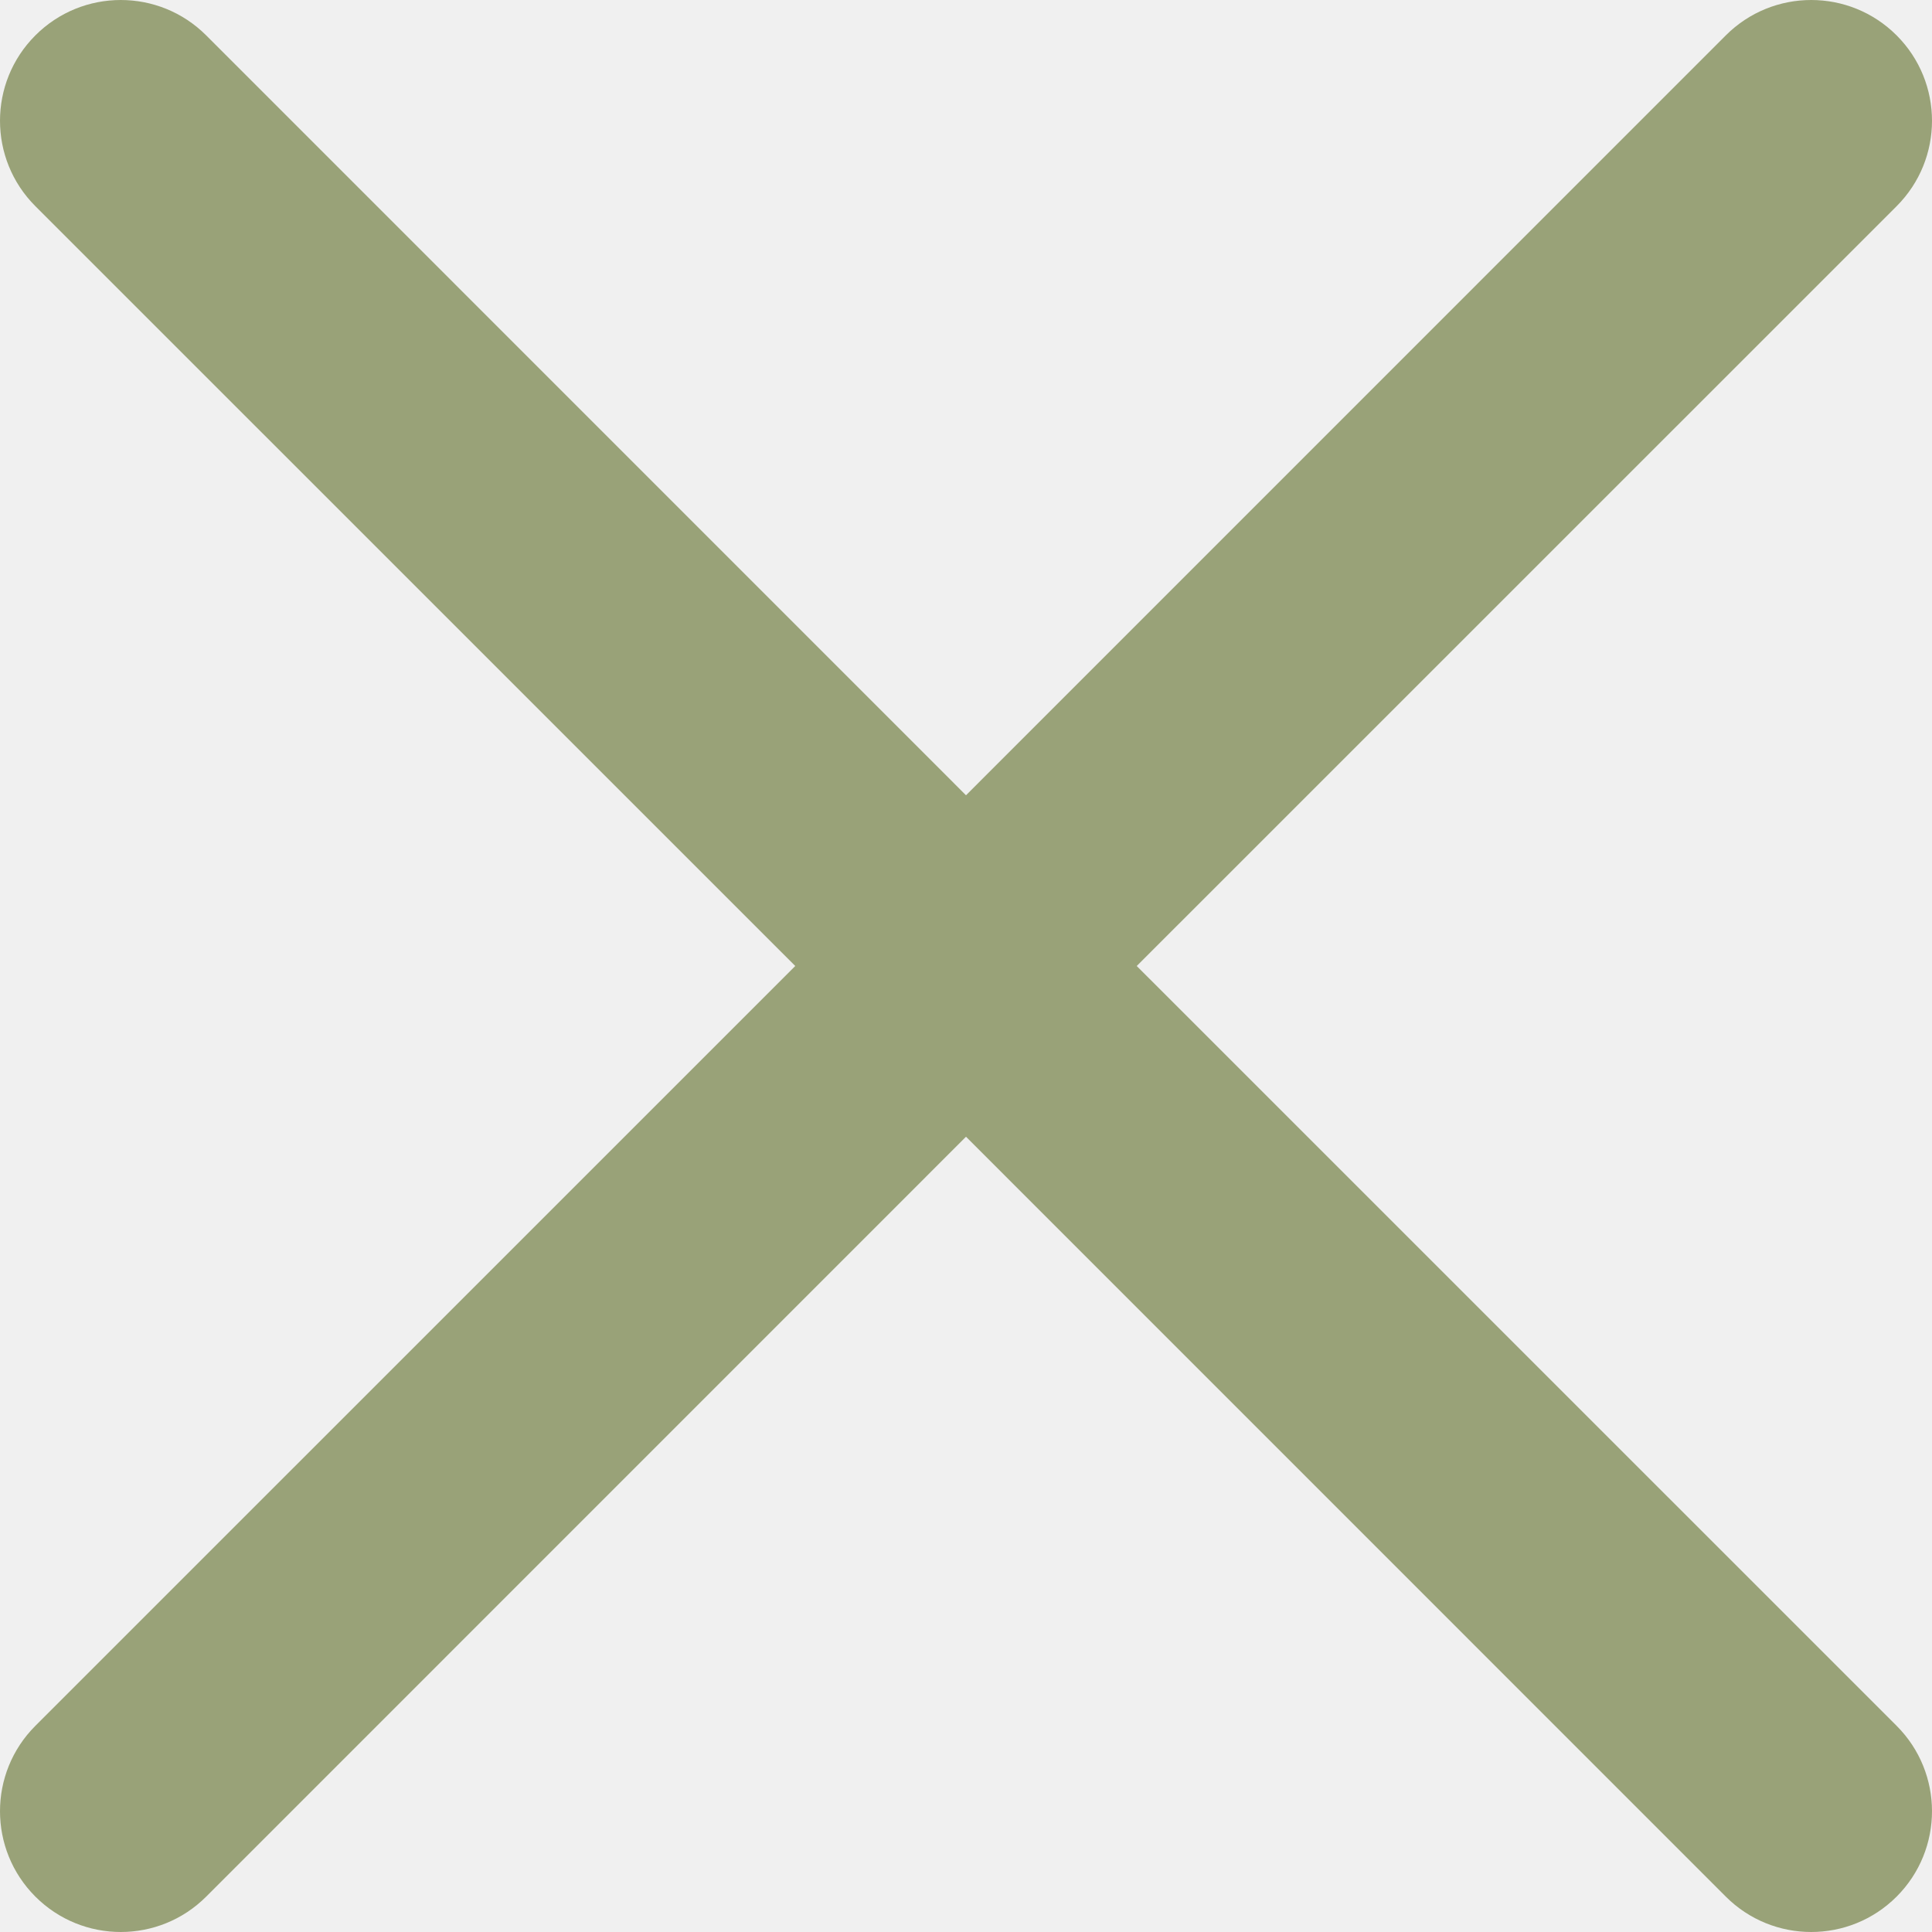
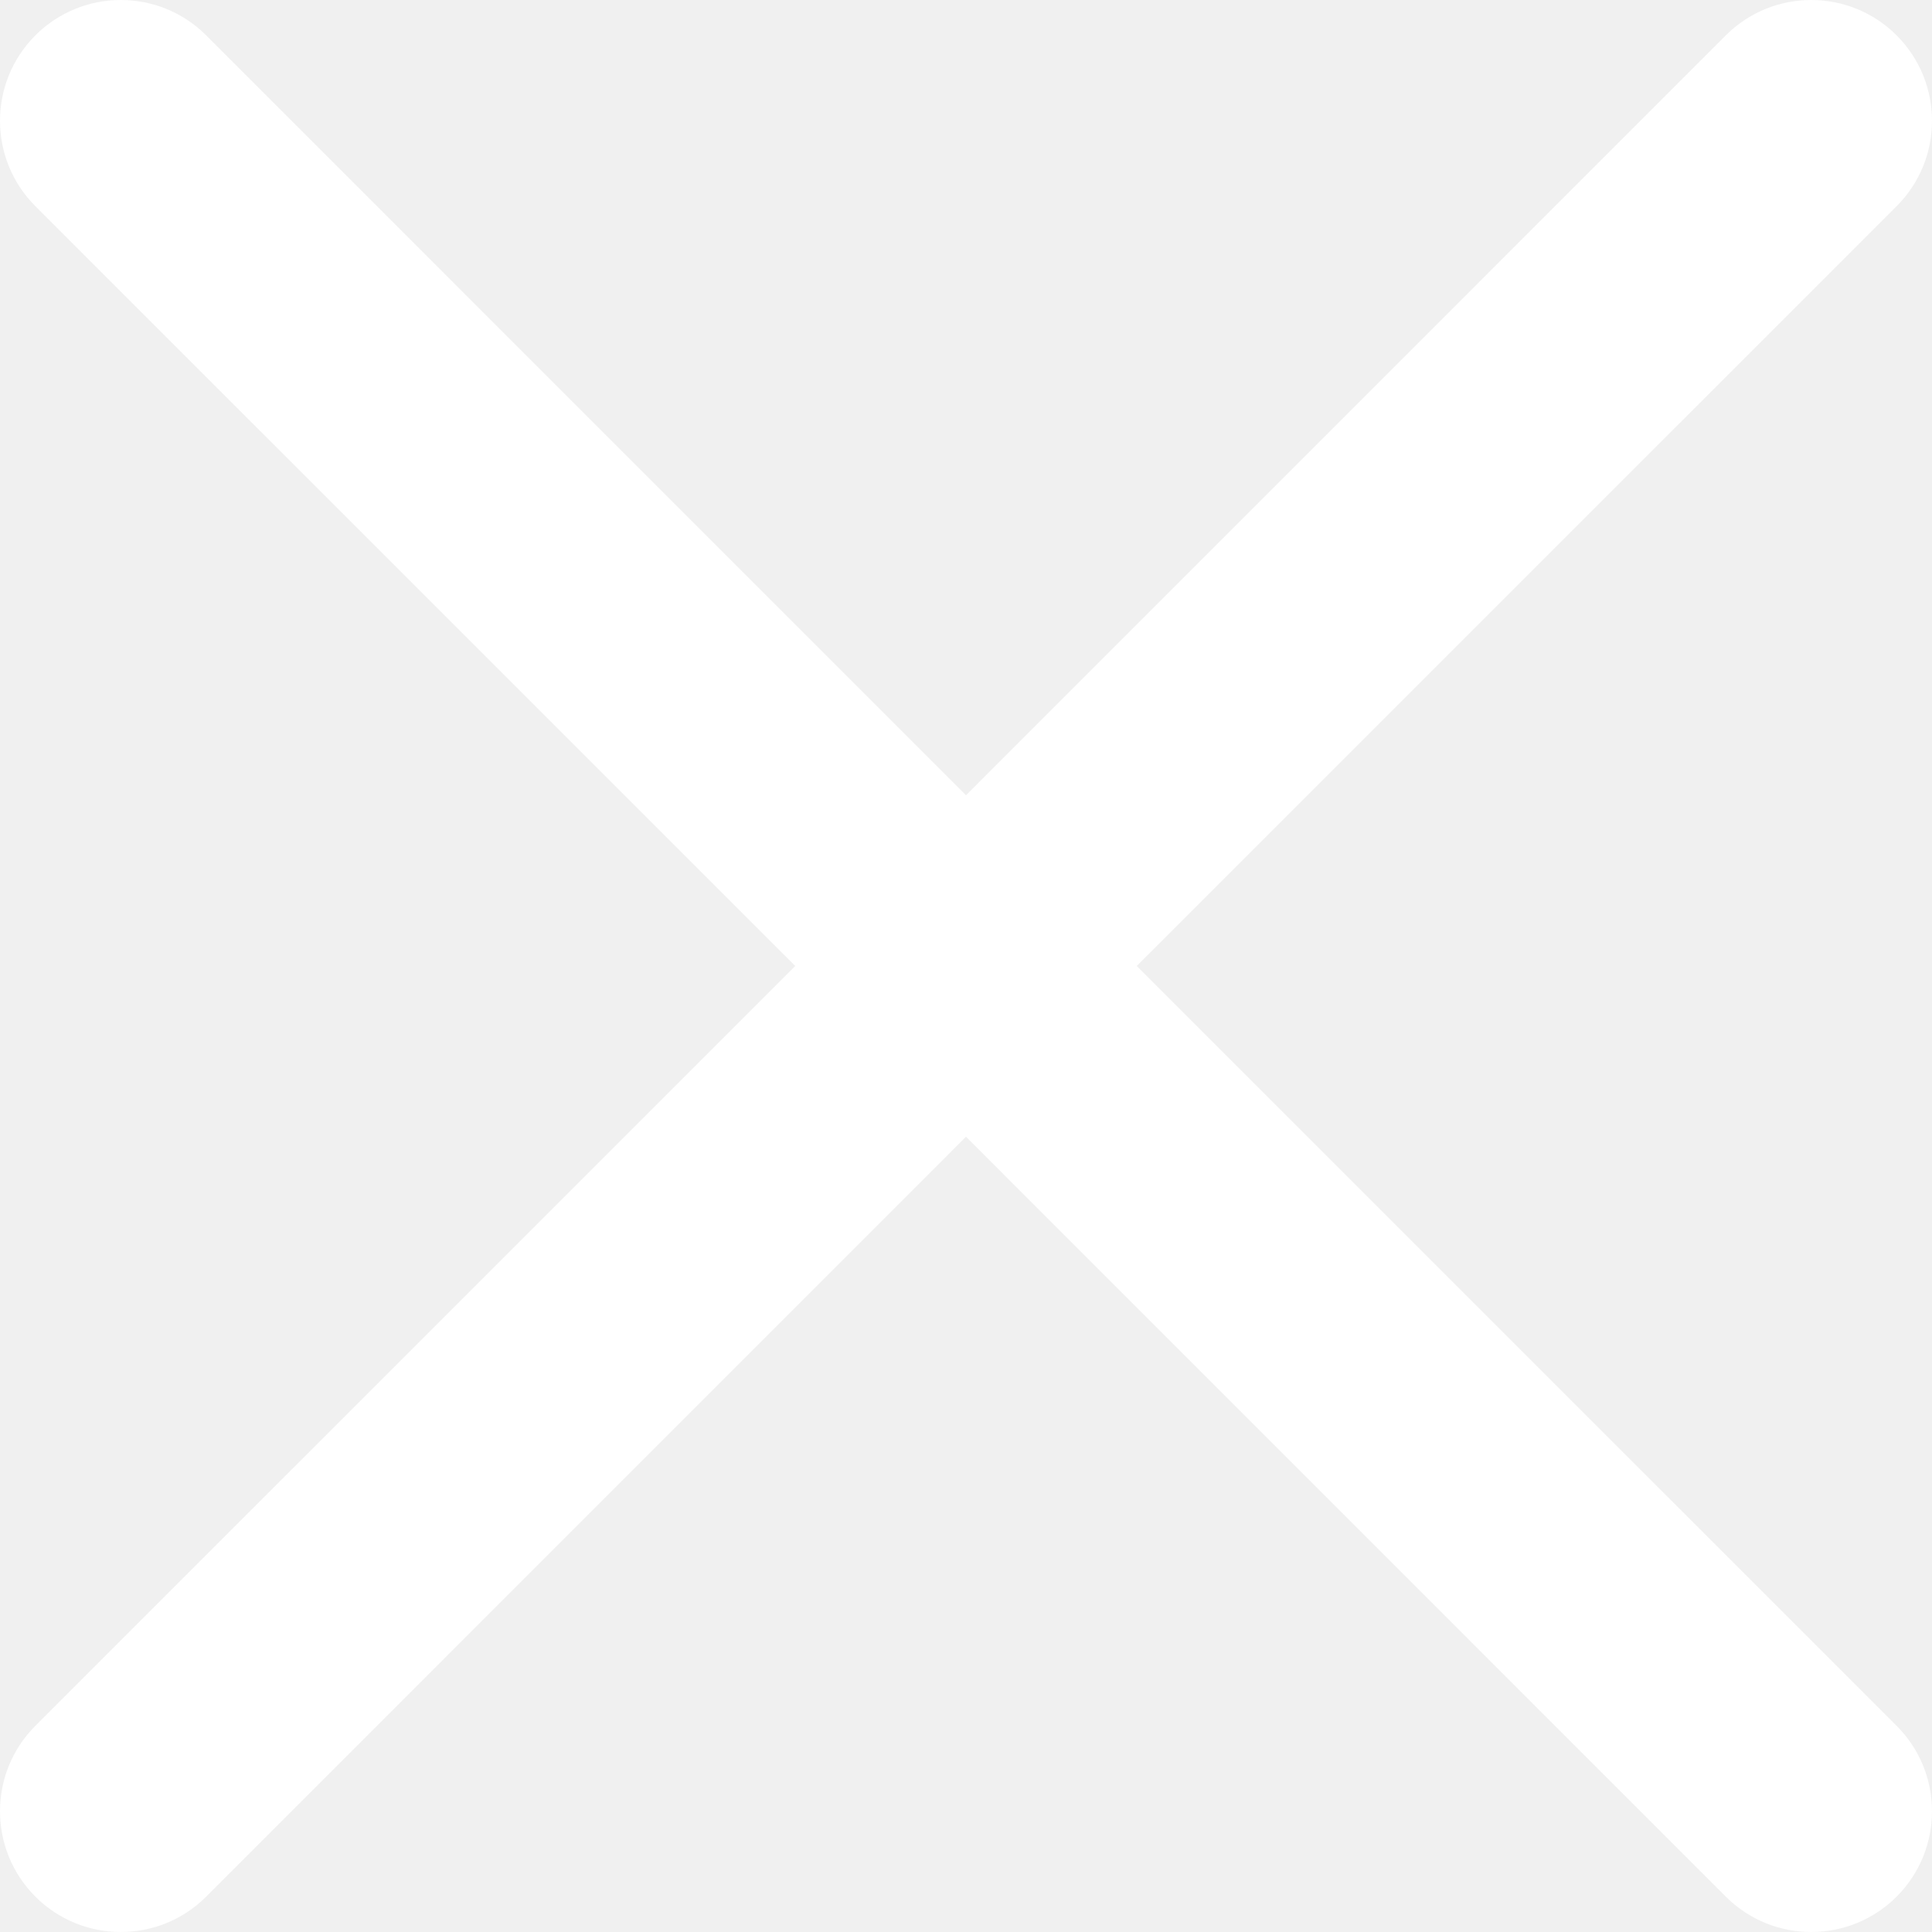
<svg xmlns="http://www.w3.org/2000/svg" width="512" height="512" viewBox="0 0 512 512" fill="none">
-   <path d="M301.246 256L502.624 54.643C515.125 42.142 515.125 21.875 502.624 9.376C490.124 -3.125 469.857 -3.125 457.357 9.376L256 210.754L54.643 9.376C42.142 -3.125 21.875 -3.125 9.376 9.376C-3.124 21.876 -3.125 42.144 9.376 54.643L210.753 256L9.376 457.357C-3.125 469.858 -3.125 490.125 9.376 502.625C21.876 515.124 42.143 515.125 54.643 502.625L256 301.246L457.356 502.625C469.857 515.125 490.124 515.125 502.623 502.625C515.124 490.124 515.124 469.857 502.623 457.357L301.246 256Z" fill="#99A278" />
+   <g clip-path="url(#clip0_56_2)">
+     <path d="M301.246 256L502.624 54.643C515.125 42.142 515.125 21.875 502.624 9.376C490.124 -3.125 469.857 -3.125 457.357 9.376L256 210.754L54.643 9.376C42.142 -3.125 21.875 -3.125 9.376 9.376C-3.124 21.876 -3.125 42.144 9.376 54.643L210.753 256L9.376 457.357C-3.125 469.858 -3.125 490.125 9.376 502.625C21.876 515.124 42.143 515.125 54.643 502.625L256 301.246L457.356 502.625C469.857 515.125 490.124 515.125 502.623 502.625C515.124 490.124 515.124 469.857 502.623 457.357L301.246 256Z" fill="white" />
+   </g>
+   <defs>
+     <clipPath id="clip0_56_2">
+       <rect width="512" height="512" fill="white" />
+     </clipPath>
+   </defs>
</svg>
